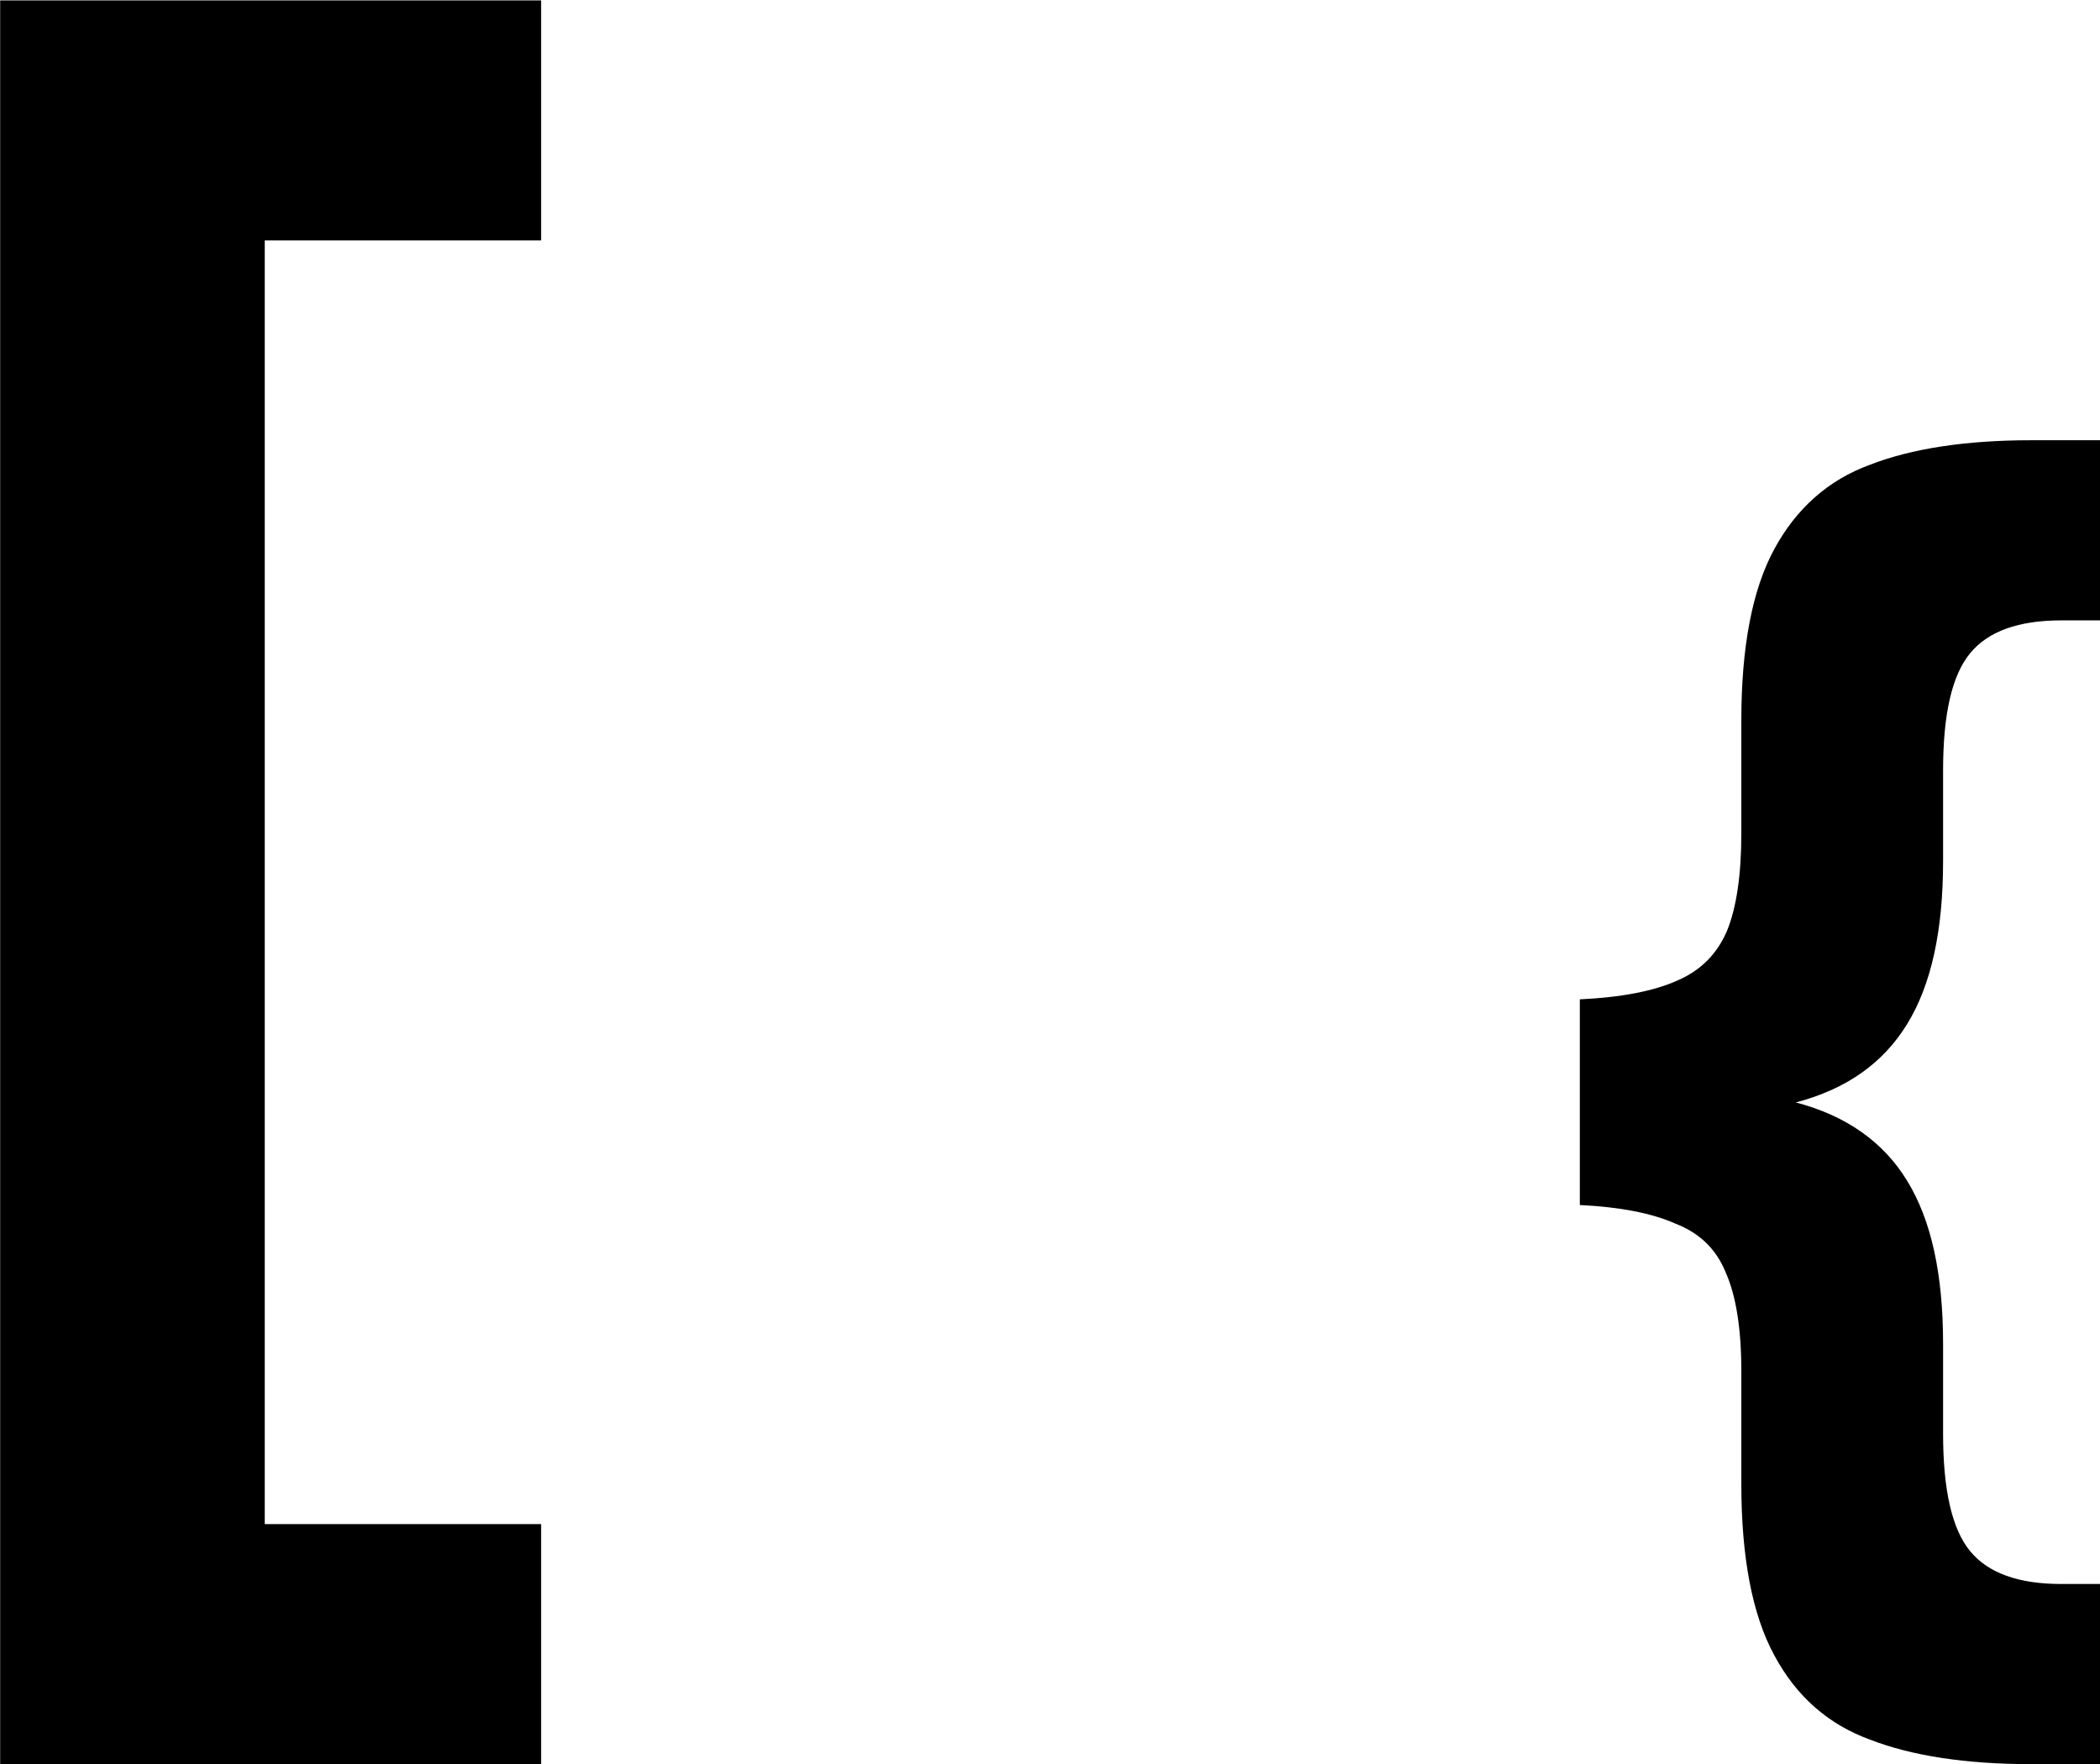
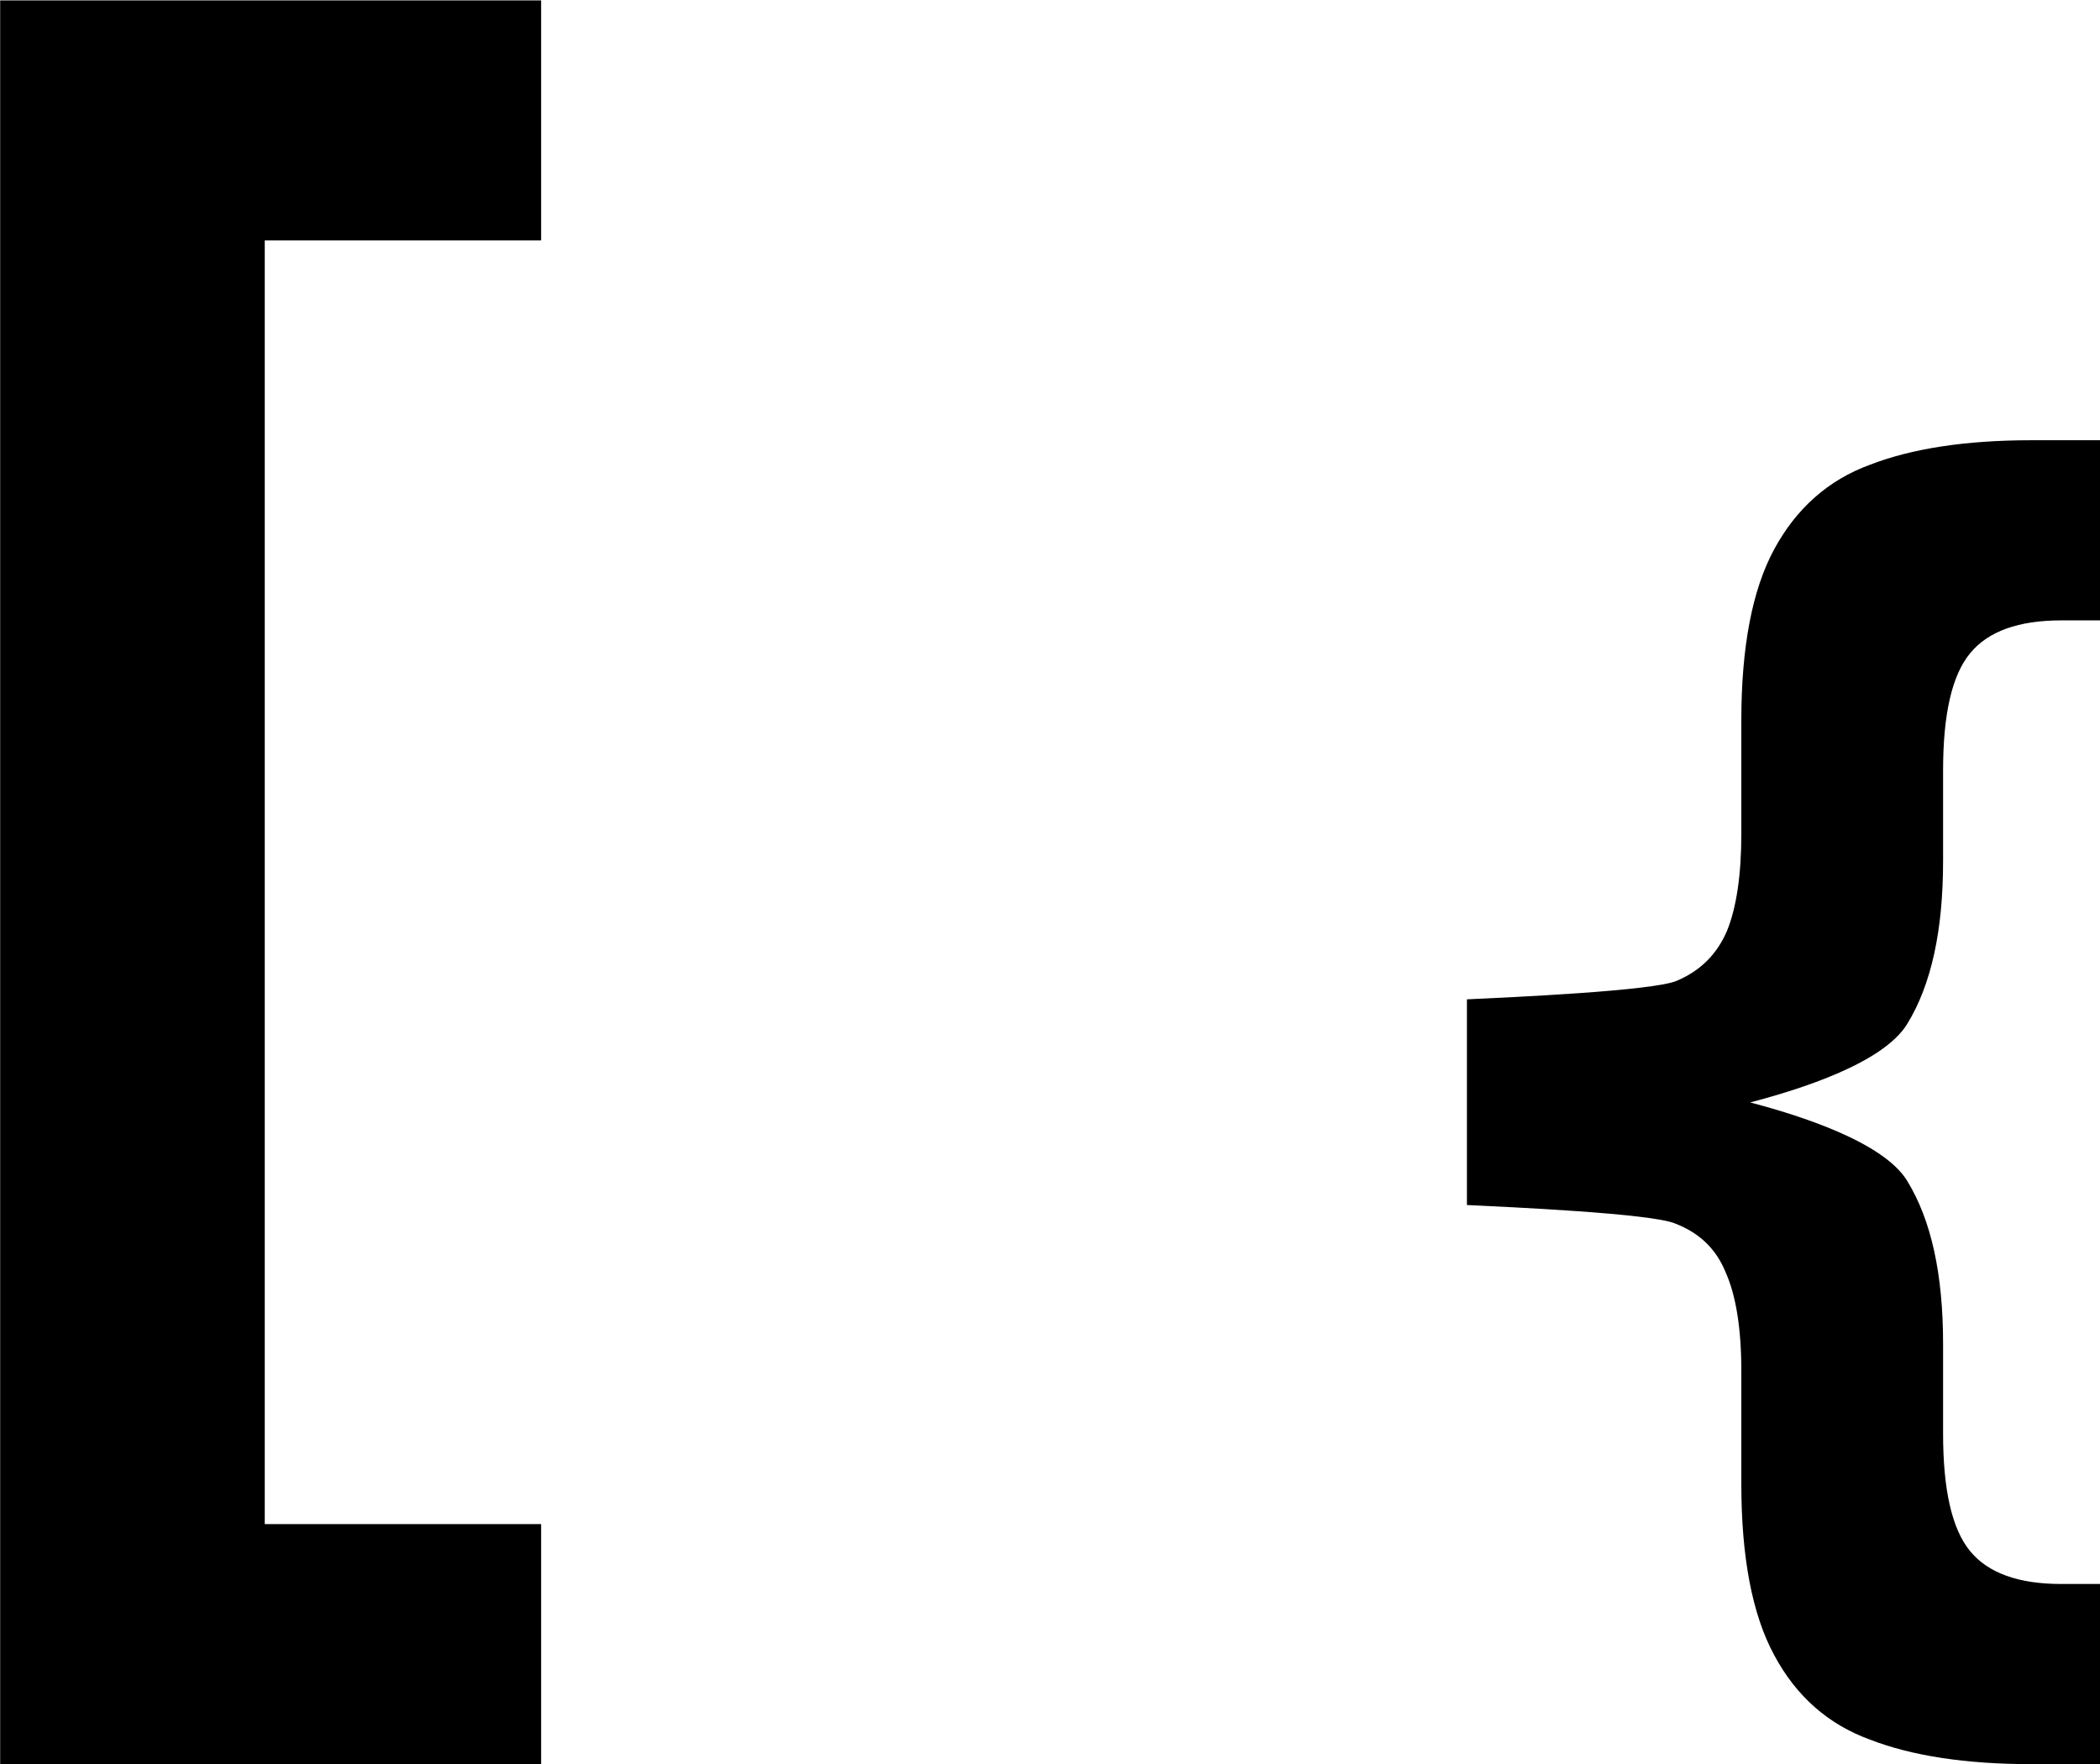
<svg xmlns="http://www.w3.org/2000/svg" width="4.278mm" height="3.593mm" viewBox="0 0 4.278 3.593" version="1.1" id="svg1">
  <defs id="defs1" />
  <g id="layer1" transform="translate(-63.53366,-143.9692)">
    <text xml:space="preserve" style="font-style:normal;font-variant:normal;font-weight:bold;font-stretch:normal;font-size:3.528px;line-height:0.9;font-family:'HarmonyOS Sans';-inkscape-font-specification:'HarmonyOS Sans Bold';text-align:center;text-decoration-color:#000000;letter-spacing:0.079px;writing-mode:lr-tb;direction:ltr;text-anchor:middle;fill:#000000;stroke-width:0.265" x="68.658" y="148.461" id="text1">
      <tspan id="tspan1" style="stroke-width:0.265" x="68.658" y="148.461" />
    </text>
    <g id="text2" style="font-weight:bold;font-size:3.881px;line-height:0.9;font-family:'Liberation Serif';-inkscape-font-specification:'Liberation Serif Bold';text-align:center;letter-spacing:0.079px;text-anchor:middle;stroke-width:0.265" aria-label="&#10;*&#10;8">
      <path d="m 63.534,147.563 v -3.593 h 1.102 v 0.489 h -0.563 v 2.615 h 0.563 v 0.489 z" id="text5" style="font-family:'HarmonyOS Sans';-inkscape-font-specification:'HarmonyOS Sans Bold';stroke-width:0.07" aria-label="[  {" />
-       <path d="m 67.492,145.54 v 0.183 c 0,0.142 -0.024,0.252 -0.073,0.332 -0.049,0.08 -0.124,0.133 -0.227,0.16 0.103,0.027 0.179,0.081 0.227,0.16 0.049,0.08 0.073,0.19 0.073,0.332 v 0.183 c 0,0.114 0.018,0.194 0.055,0.239 0.037,0.045 0.099,0.067 0.186,0.067 h 0.079 v 0.367 h -0.14 c -0.134,0 -0.244,-0.017 -0.329,-0.05 -0.085,-0.031 -0.15,-0.088 -0.195,-0.172 -0.045,-0.083 -0.067,-0.2 -0.067,-0.349 v -0.23 c 0,-0.087 -0.011,-0.154 -0.032,-0.201 -0.019,-0.047 -0.053,-0.08 -0.102,-0.099 -0.047,-0.021 -0.112,-0.034 -0.195,-0.038 v -0.419 c 0.085,-0.004 0.151,-0.017 0.198,-0.038 0.049,-0.021 0.082,-0.055 0.102,-0.102 0.019,-0.047 0.029,-0.113 0.029,-0.198 v -0.23 c 0,-0.149 0.022,-0.266 0.067,-0.349 0.045,-0.083 0.11,-0.141 0.195,-0.172 0.085,-0.033 0.195,-0.05 0.329,-0.05 h 0.14 v 0.367 h -0.079 c -0.087,0 -0.149,0.022 -0.186,0.067 -0.037,0.045 -0.055,0.124 -0.055,0.239 z" style="font-family:'HarmonyOS Sans';-inkscape-font-specification:'HarmonyOS Sans Bold';stroke-width:0.053" id="path1" />
+       <path d="m 67.492,145.54 v 0.183 c 0,0.142 -0.024,0.252 -0.073,0.332 -0.049,0.08 -0.217,0.133 -0.32,0.16 0.103,0.027 0.272,0.081 0.32,0.16 0.049,0.08 0.073,0.19 0.073,0.332 v 0.183 c 0,0.114 0.018,0.194 0.055,0.239 0.037,0.045 0.099,0.067 0.186,0.067 h 0.079 v 0.367 h -0.14 c -0.134,0 -0.244,-0.017 -0.329,-0.05 -0.085,-0.031 -0.15,-0.088 -0.195,-0.172 -0.045,-0.083 -0.067,-0.2 -0.067,-0.349 v -0.23 c 0,-0.087 -0.011,-0.154 -0.032,-0.201 -0.019,-0.047 -0.053,-0.08 -0.102,-0.099 -0.047,-0.021 -0.342,-0.034 -0.425,-0.038 v -0.419 c 0.085,-0.004 0.381,-0.017 0.428,-0.038 0.049,-0.021 0.082,-0.055 0.102,-0.102 0.019,-0.047 0.029,-0.113 0.029,-0.198 v -0.23 c 0,-0.149 0.022,-0.266 0.067,-0.349 0.045,-0.083 0.11,-0.141 0.195,-0.172 0.085,-0.033 0.195,-0.05 0.329,-0.05 h 0.14 v 0.367 h -0.079 c -0.087,0 -0.149,0.022 -0.186,0.067 -0.037,0.045 -0.055,0.124 -0.055,0.239 z" style="font-family:'HarmonyOS Sans';-inkscape-font-specification:'HarmonyOS Sans Bold';stroke-width:0.053" id="path1" />
    </g>
  </g>
</svg>
